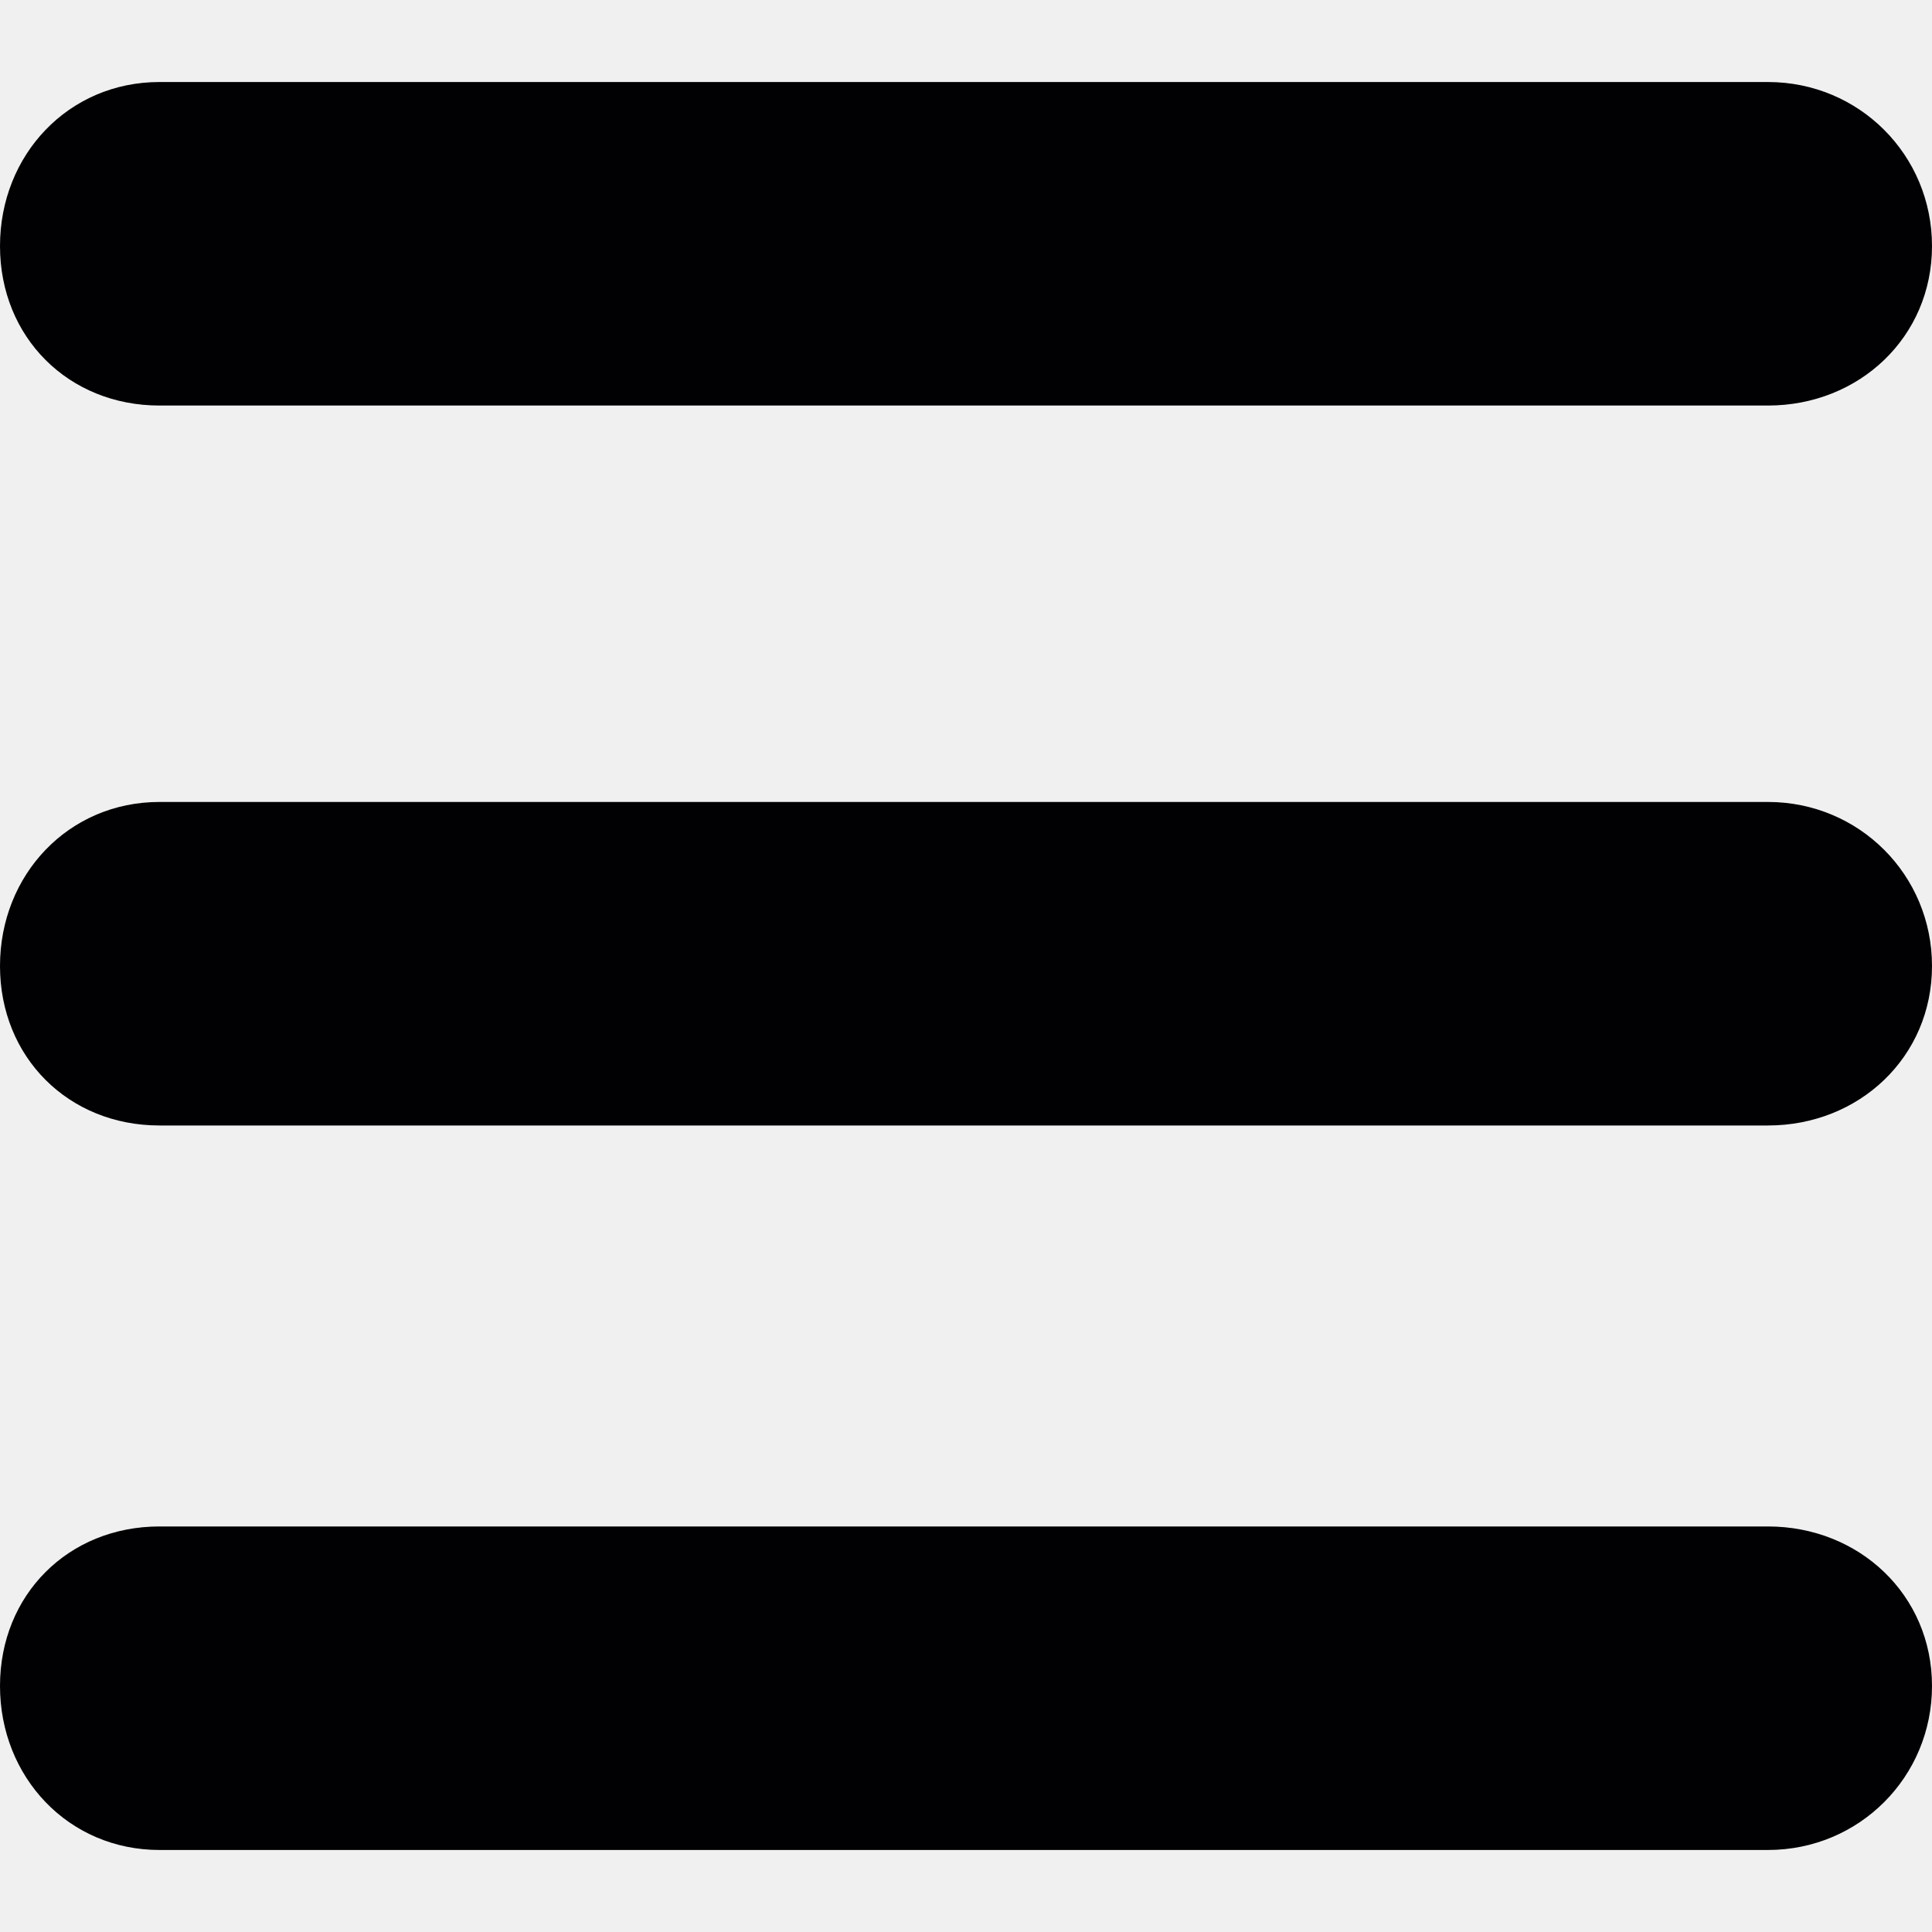
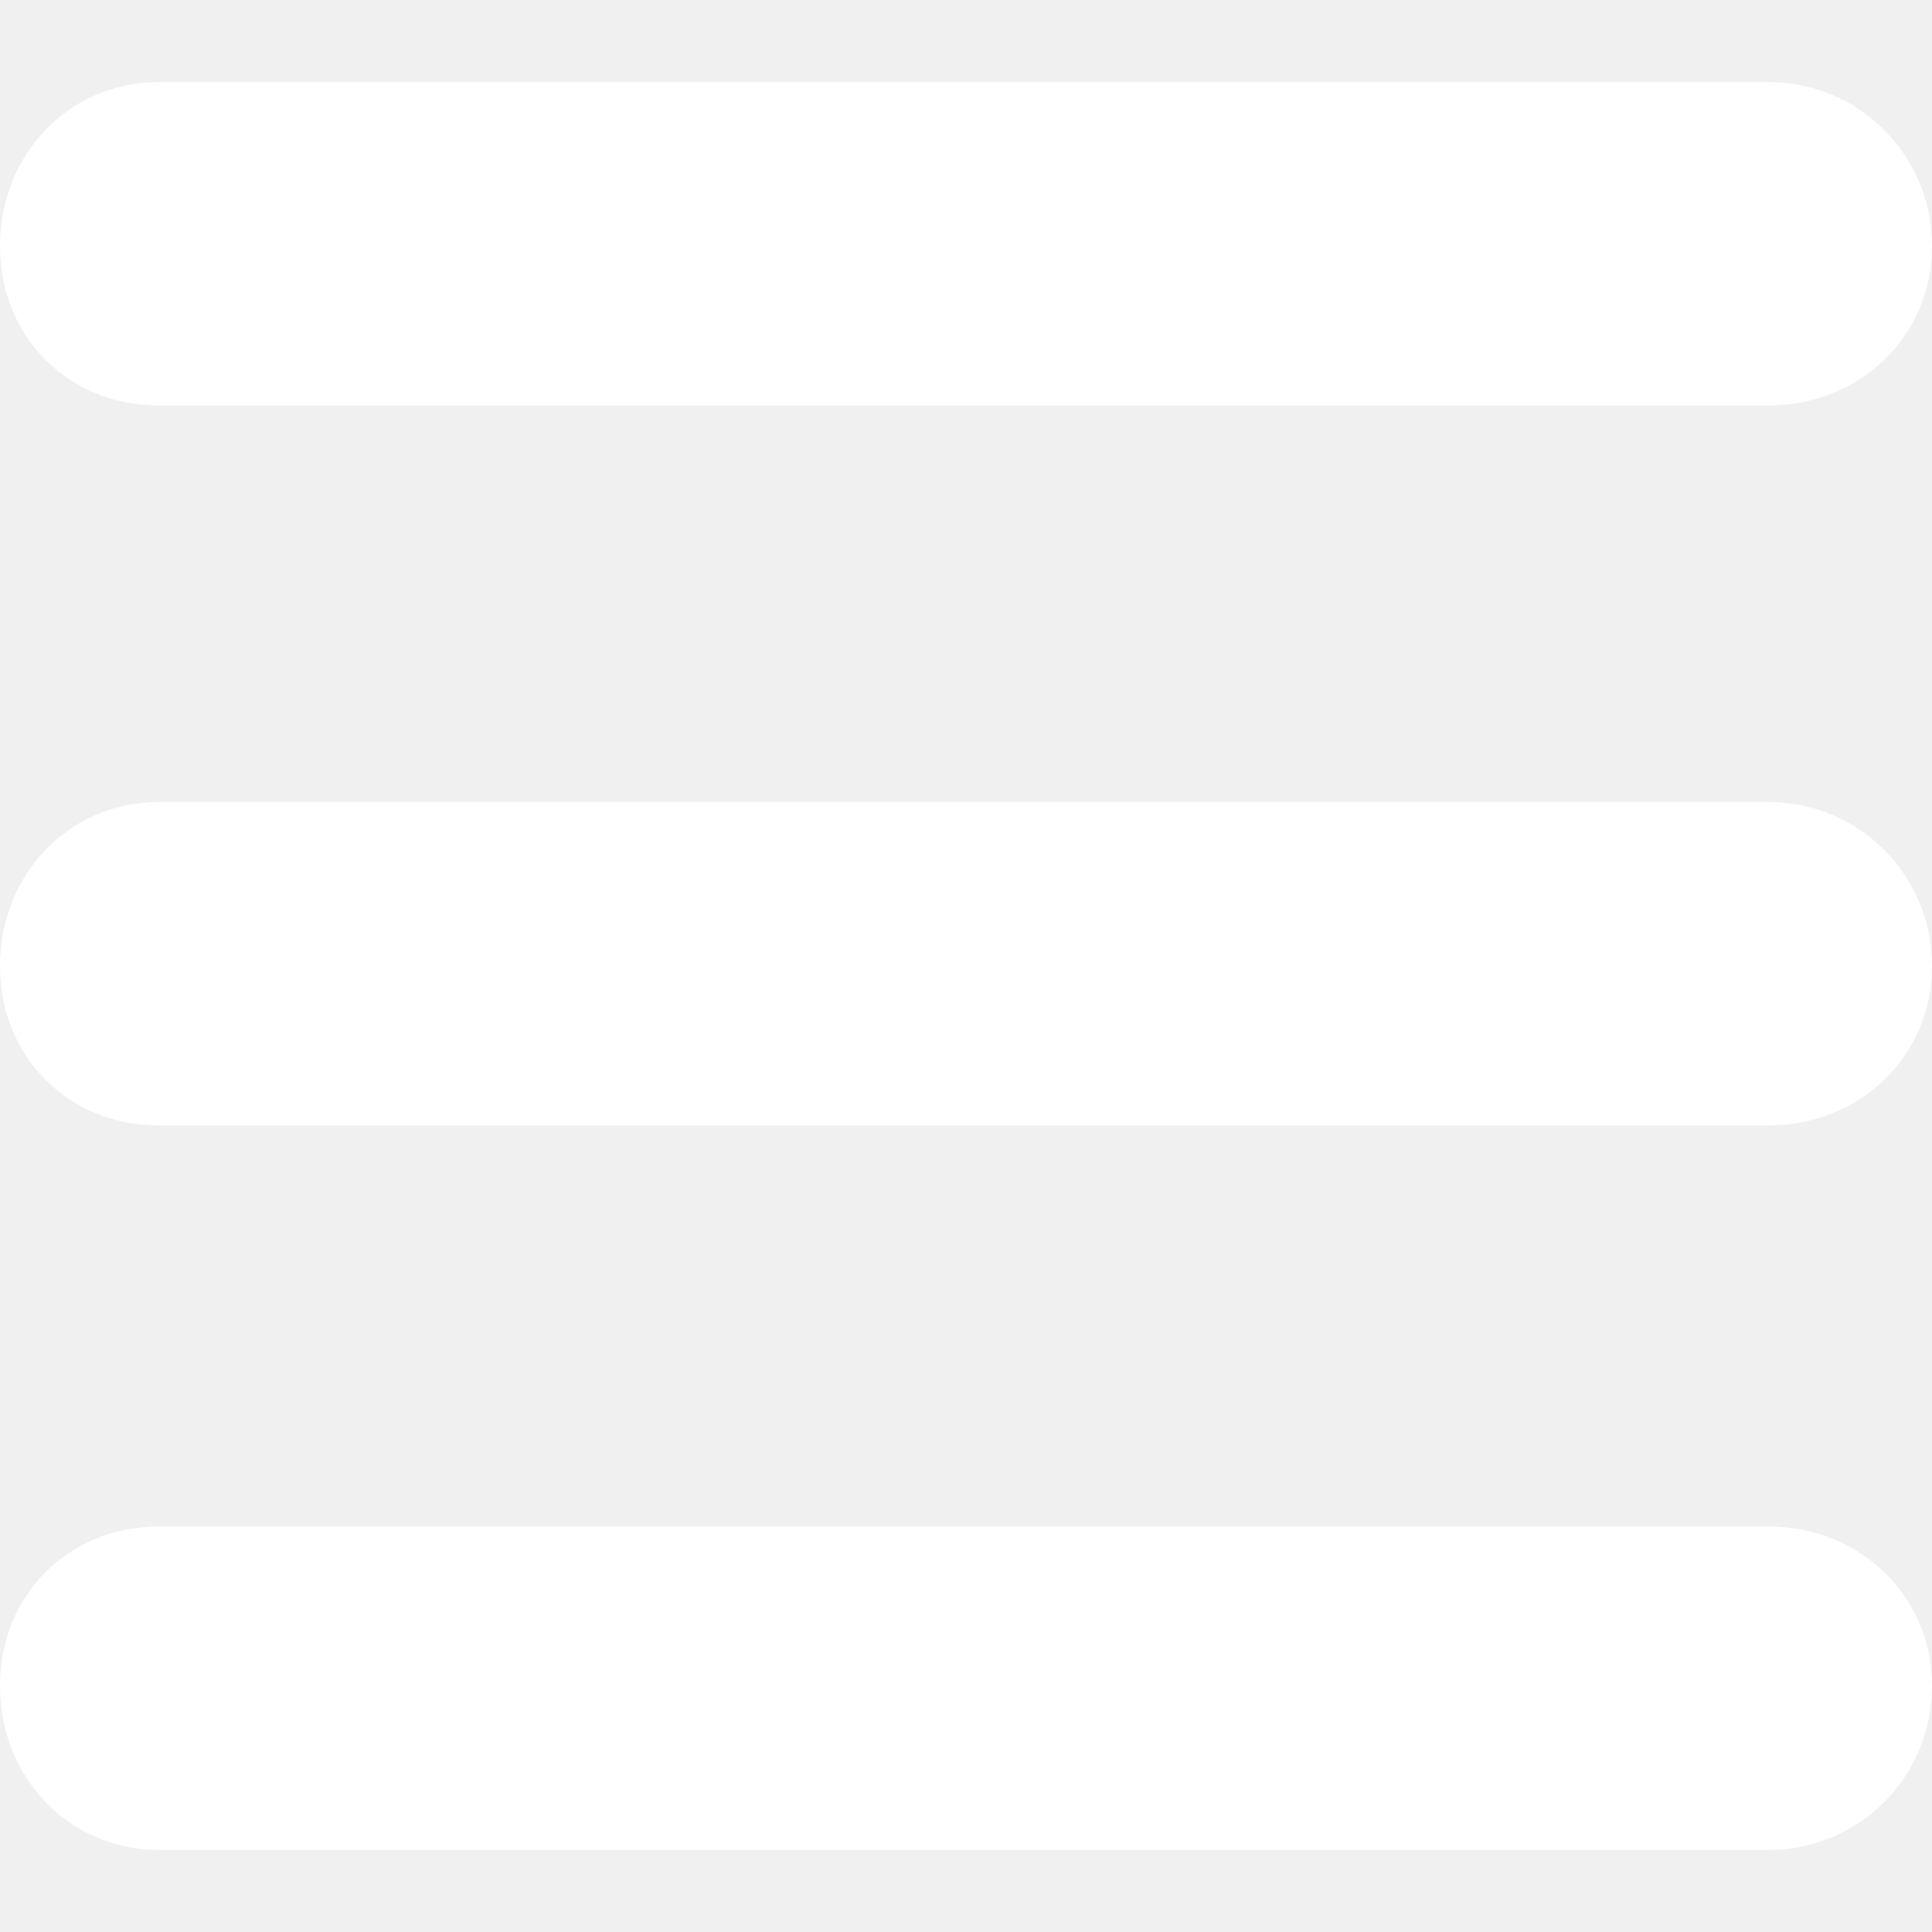
<svg xmlns="http://www.w3.org/2000/svg" version="1.1" id="Capa_1" x="0px" y="0px" viewBox="0 0 424 424" style="enable-background:new 0 0 424 424;" xml:space="preserve">
+   <style type="text/css">
+ 	.st0{fill:#FFFFFF;}
+ </style>
  <g>
    <g>
-       <path style="fill:#010002;" d="M35,89C15,89,0,74,0,54s15-36,35-36h353c20,0,36,16,36,36s-16,35-36,35H35z" />
-       <path style="fill:#010002;" d="M388,176c20,0,36,16,36,36s-16,35-36,35H35c-20,0-35-15-35-35s15-36,35-36H388z" />
-       <path style="fill:#010002;" d="M388,335c20,0,36,15,36,35s-16,36-36,36H35c-20,0-35-16-35-36s15-35,35-35H388z" />
+       <path class="st0" d="M35,89C15,89,0,74,0,54s15-36,35-36h353c20,0,36,16,36,36s-16,35-36,35H35z" />
+       <path class="st0" d="M388,176c20,0,36,16,36,36s-16,35-36,35H35c-20,0-35-15-35-35s15-36,35-36H388z" />
+       <path class="st0" d="M388,335c20,0,36,15,36,35s-16,36-36,36H35c-20,0-35-16-35-36s15-35,35-35H388z" />
    </g>
  </g>
-   <g>
- </g>
-   <g>
- </g>
-   <g>
- </g>
-   <g>
- </g>
-   <g>
- </g>
-   <g>
- </g>
-   <g>
- </g>
-   <g>
- </g>
-   <g>
- </g>
-   <g>
- </g>
-   <g>
- </g>
-   <g>
- </g>
-   <g>
- </g>
-   <g>
- </g>
-   <g>
- </g>
</svg>
